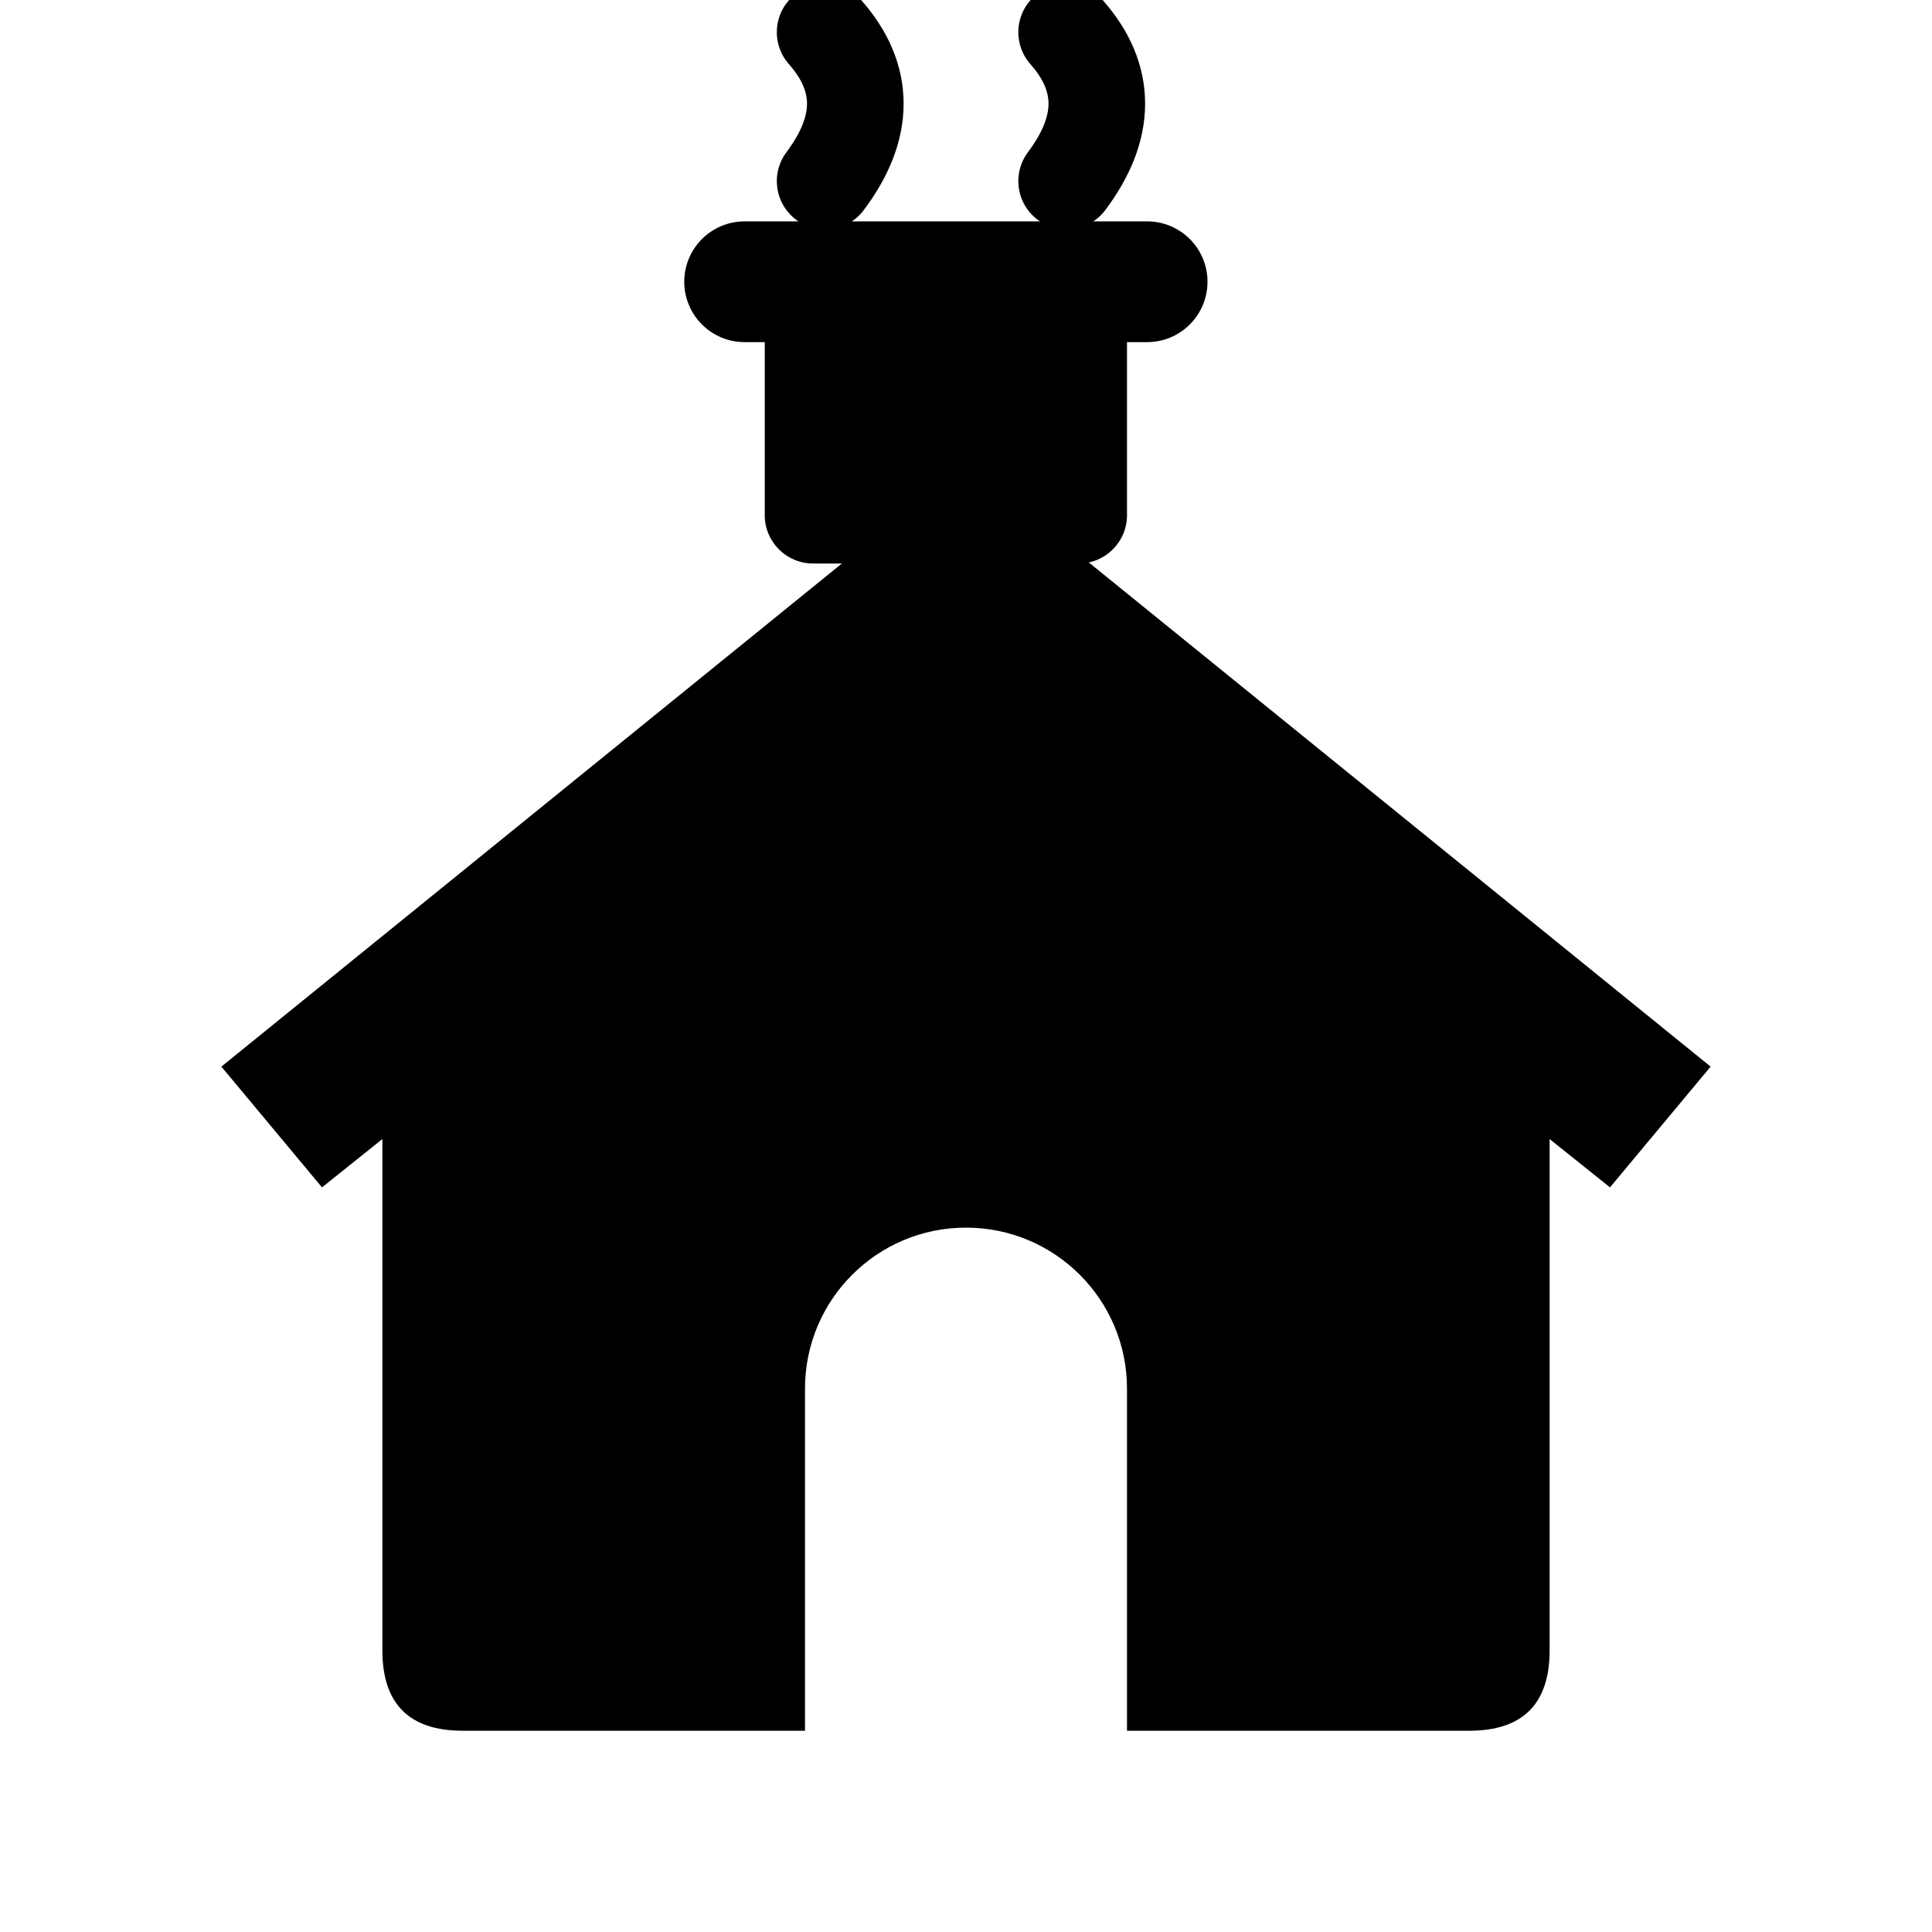
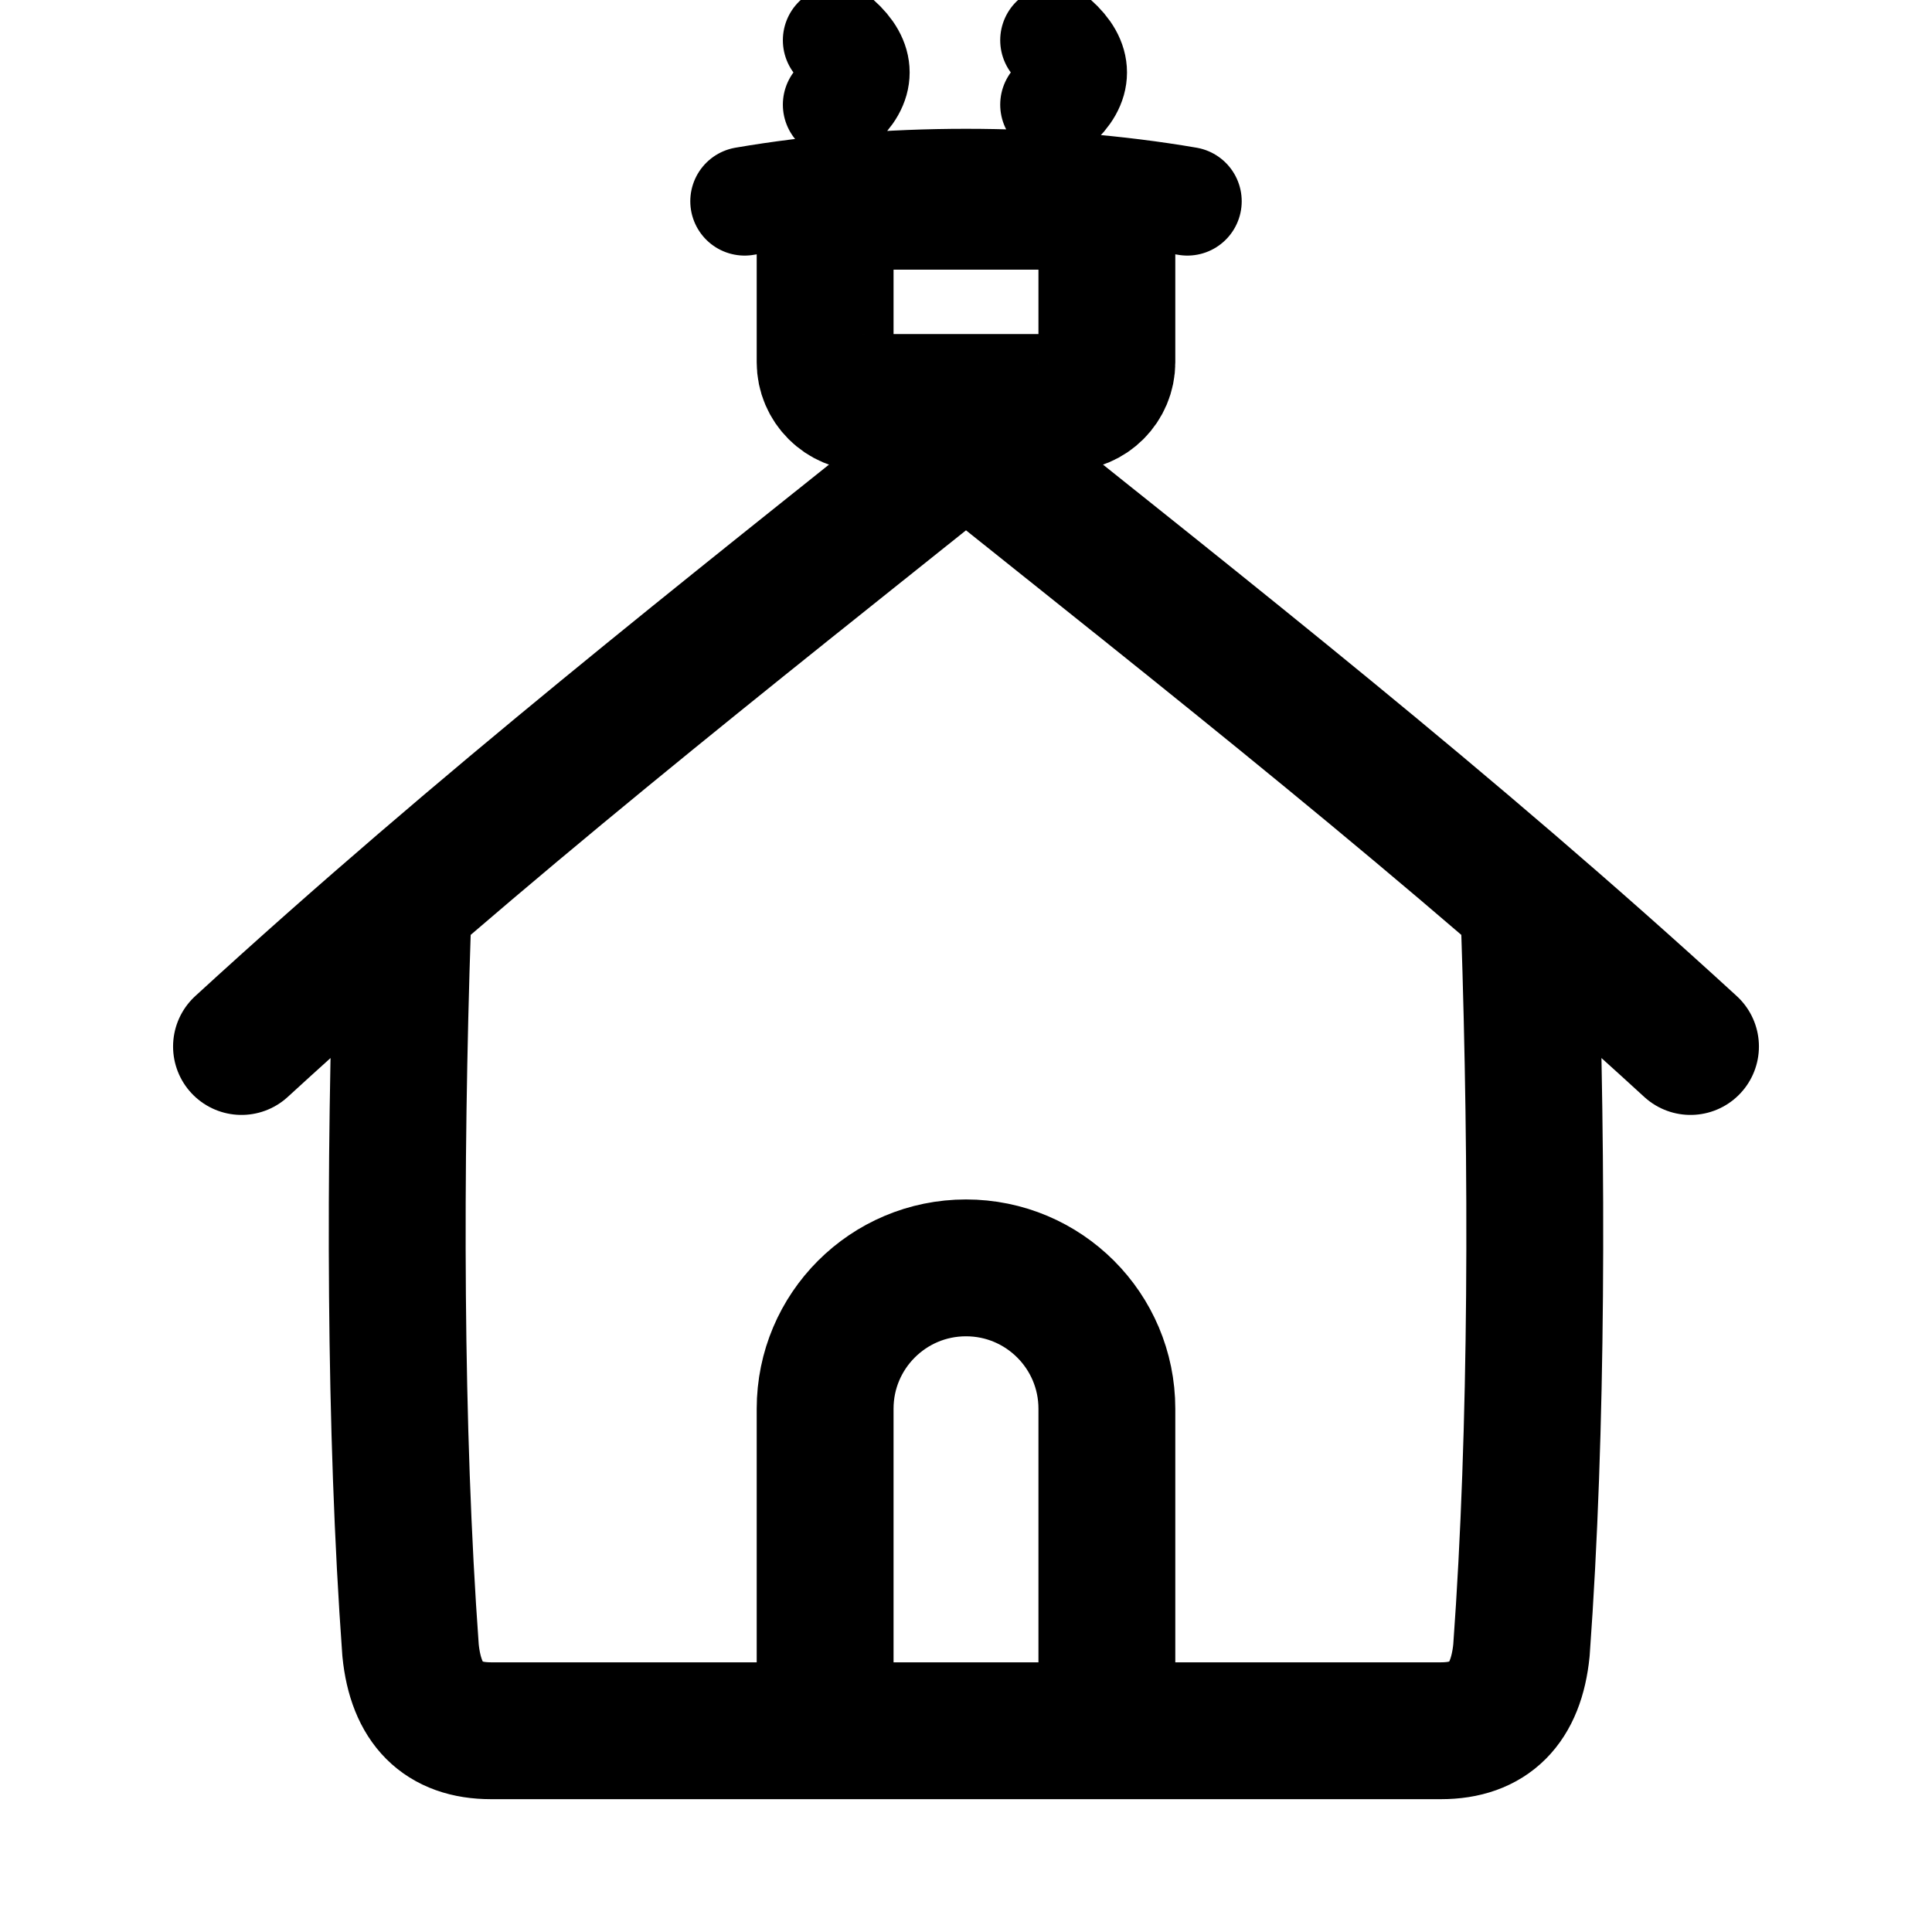
<svg xmlns="http://www.w3.org/2000/svg" viewBox="0 0 48 48" fill="none" aria-hidden="true">
-   <path stroke="currentColor" stroke-width="2.4" stroke-linecap="round" fill="none" d="M20.5 4.5 Q22 2.5 20.5 0.8" />
-   <path stroke="currentColor" stroke-width="2.4" stroke-linecap="round" fill="none" d="M26.5 4.5 Q28 2.5 26.5 0.8" />
-   <rect fill="currentColor" x="19" y="7" width="9" height="7" rx="1.2" />
-   <rect fill="currentColor" x="17" y="5.5" width="13" height="3" rx="1.5" />
-   <path fill="currentColor" fill-rule="evenodd" d="M24 11.5 L42.5 26.5 L40 29.5 L38.5 28.3 L38.5 41 Q38.5 43 36.5 43 L11.5 43 Q9.5 43 9.5 41 L9.5 28.3 L8 29.5 L5.5 26.5 Z M20 43 L20 34.5 A4 4 0 0 1 28 34.5 L28 43 Z" />
+   <path stroke="currentColor" stroke-width="3.4" stroke-linecap="round" stroke-linejoin="round" d="M6 26 C12 20.5 18 15.8 24 11 C30 15.8 36 20.5 42 26 M10 23 C9.8 29 9.8 35.5 10.2 41 Q10.4 43 12.2 43 L35.8 43 Q37.6 43 37.8 41 C38.2 35.5 38.2 29 38 23 M20.5 43 V35 A3.5 3.5 0 0 1 27.5 35 V43" />
+   <rect stroke="currentColor" stroke-width="3.4" stroke-linecap="round" stroke-linejoin="round" x="20.5" y="5" width="7" height="5" rx="1" fill="none" />
+   <path stroke="currentColor" stroke-width="2.7" stroke-linecap="round" stroke-linejoin="round" d="M18.5 5 C22 4.4 26 4.4 29.5 5 M20.8 2.6 Q21.7 1.8 20.8 1 M26.2 2.6 Q27.1 1.8 26.2 1" />
</svg>
